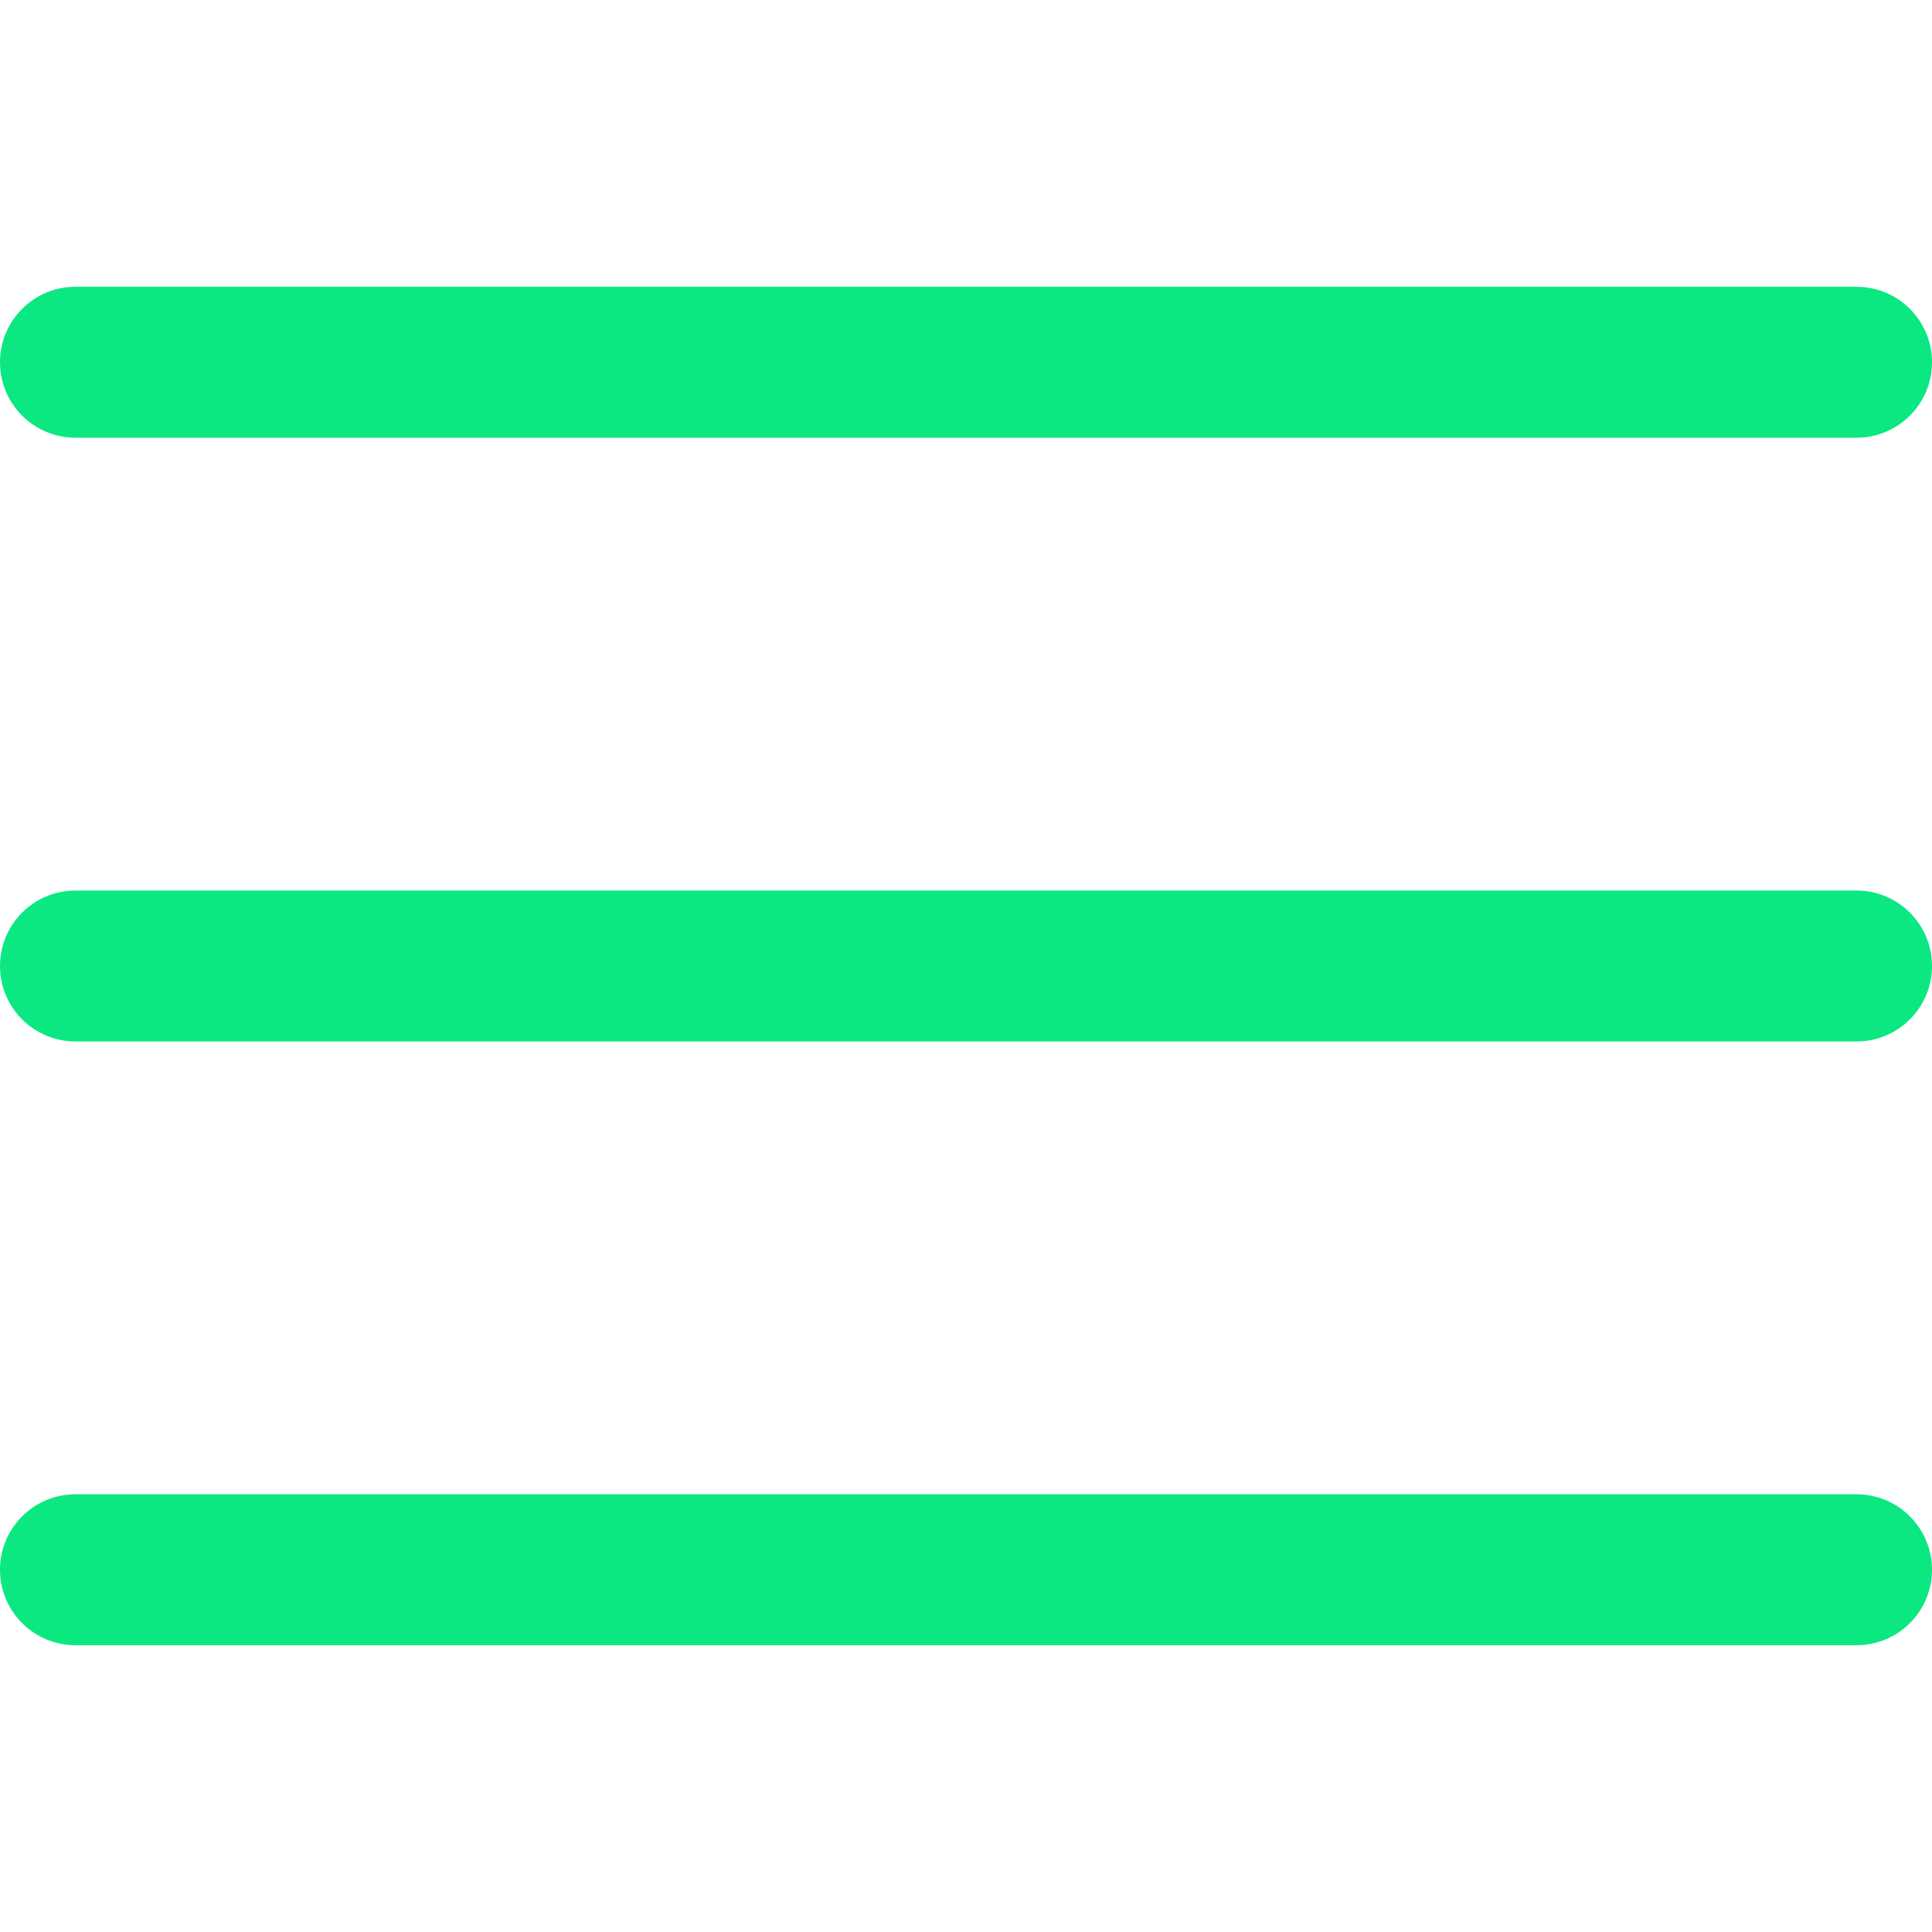
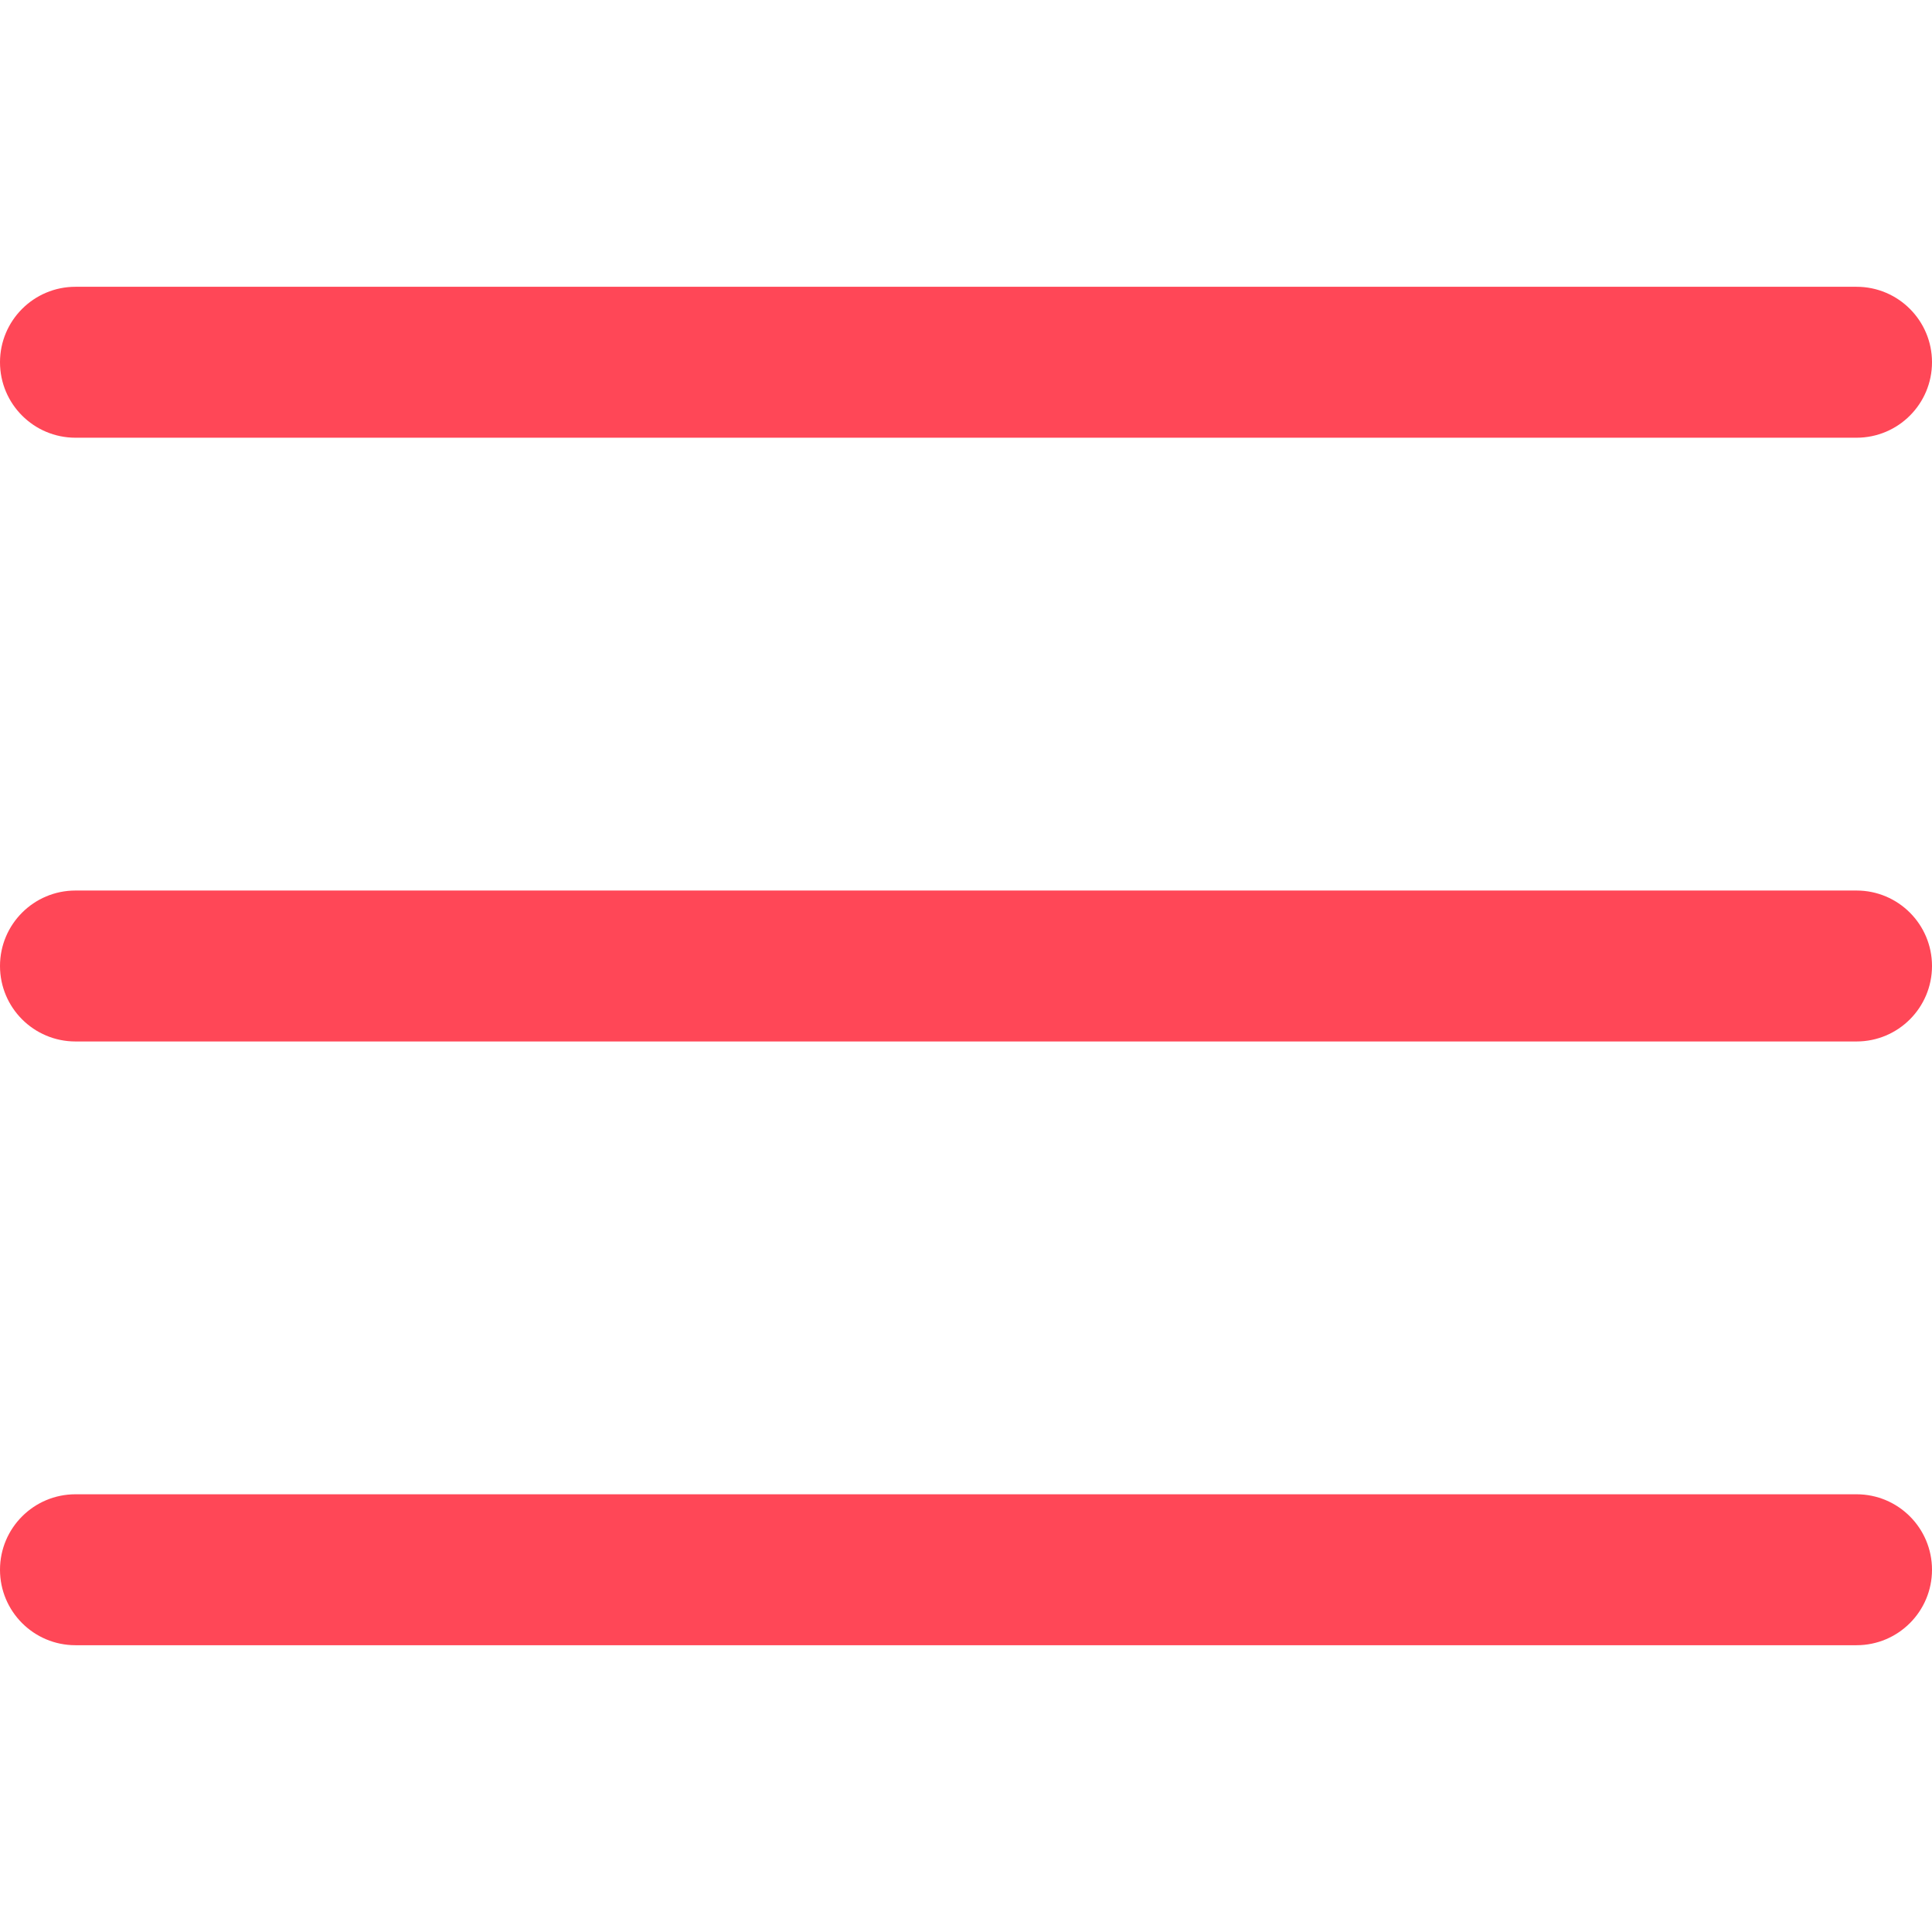
<svg xmlns="http://www.w3.org/2000/svg" width="512" height="512" viewBox="0 0 512 512" fill="none">
-   <path d="M492 236H20C8.954 236 0 244.954 0 256C0 267.046 8.954 276 20 276H492C503.046 276 512 267.046 512 256C512 244.954 503.046 236 492 236Z" fill="#0BE881" />
-   <path d="M492 76H20C8.954 76 0 84.954 0 96C0 107.046 8.954 116 20 116H492C503.046 116 512 107.046 512 96C512 84.954 503.046 76 492 76Z" fill="#0BE881" />
-   <path d="M492 396H20C8.954 396 0 404.954 0 416C0 427.046 8.954 436 20 436H492C503.046 436 512 427.046 512 416C512 404.954 503.046 396 492 396Z" fill="#0BE881" />
+   <path d="M492 236H20C8.954 236 0 244.954 0 256C0 267.046 8.954 276 20 276H492C503.046 276 512 267.046 512 256C512 244.954 503.046 236 492 236Z" fill="#ff4757" />
+   <path d="M492 76H20C8.954 76 0 84.954 0 96C0 107.046 8.954 116 20 116H492C503.046 116 512 107.046 512 96C512 84.954 503.046 76 492 76Z" fill="#ff4757" />
+   <path d="M492 396H20C8.954 396 0 404.954 0 416C0 427.046 8.954 436 20 436H492C503.046 436 512 427.046 512 416C512 404.954 503.046 396 492 396Z" fill="#ff4757" />
</svg>
